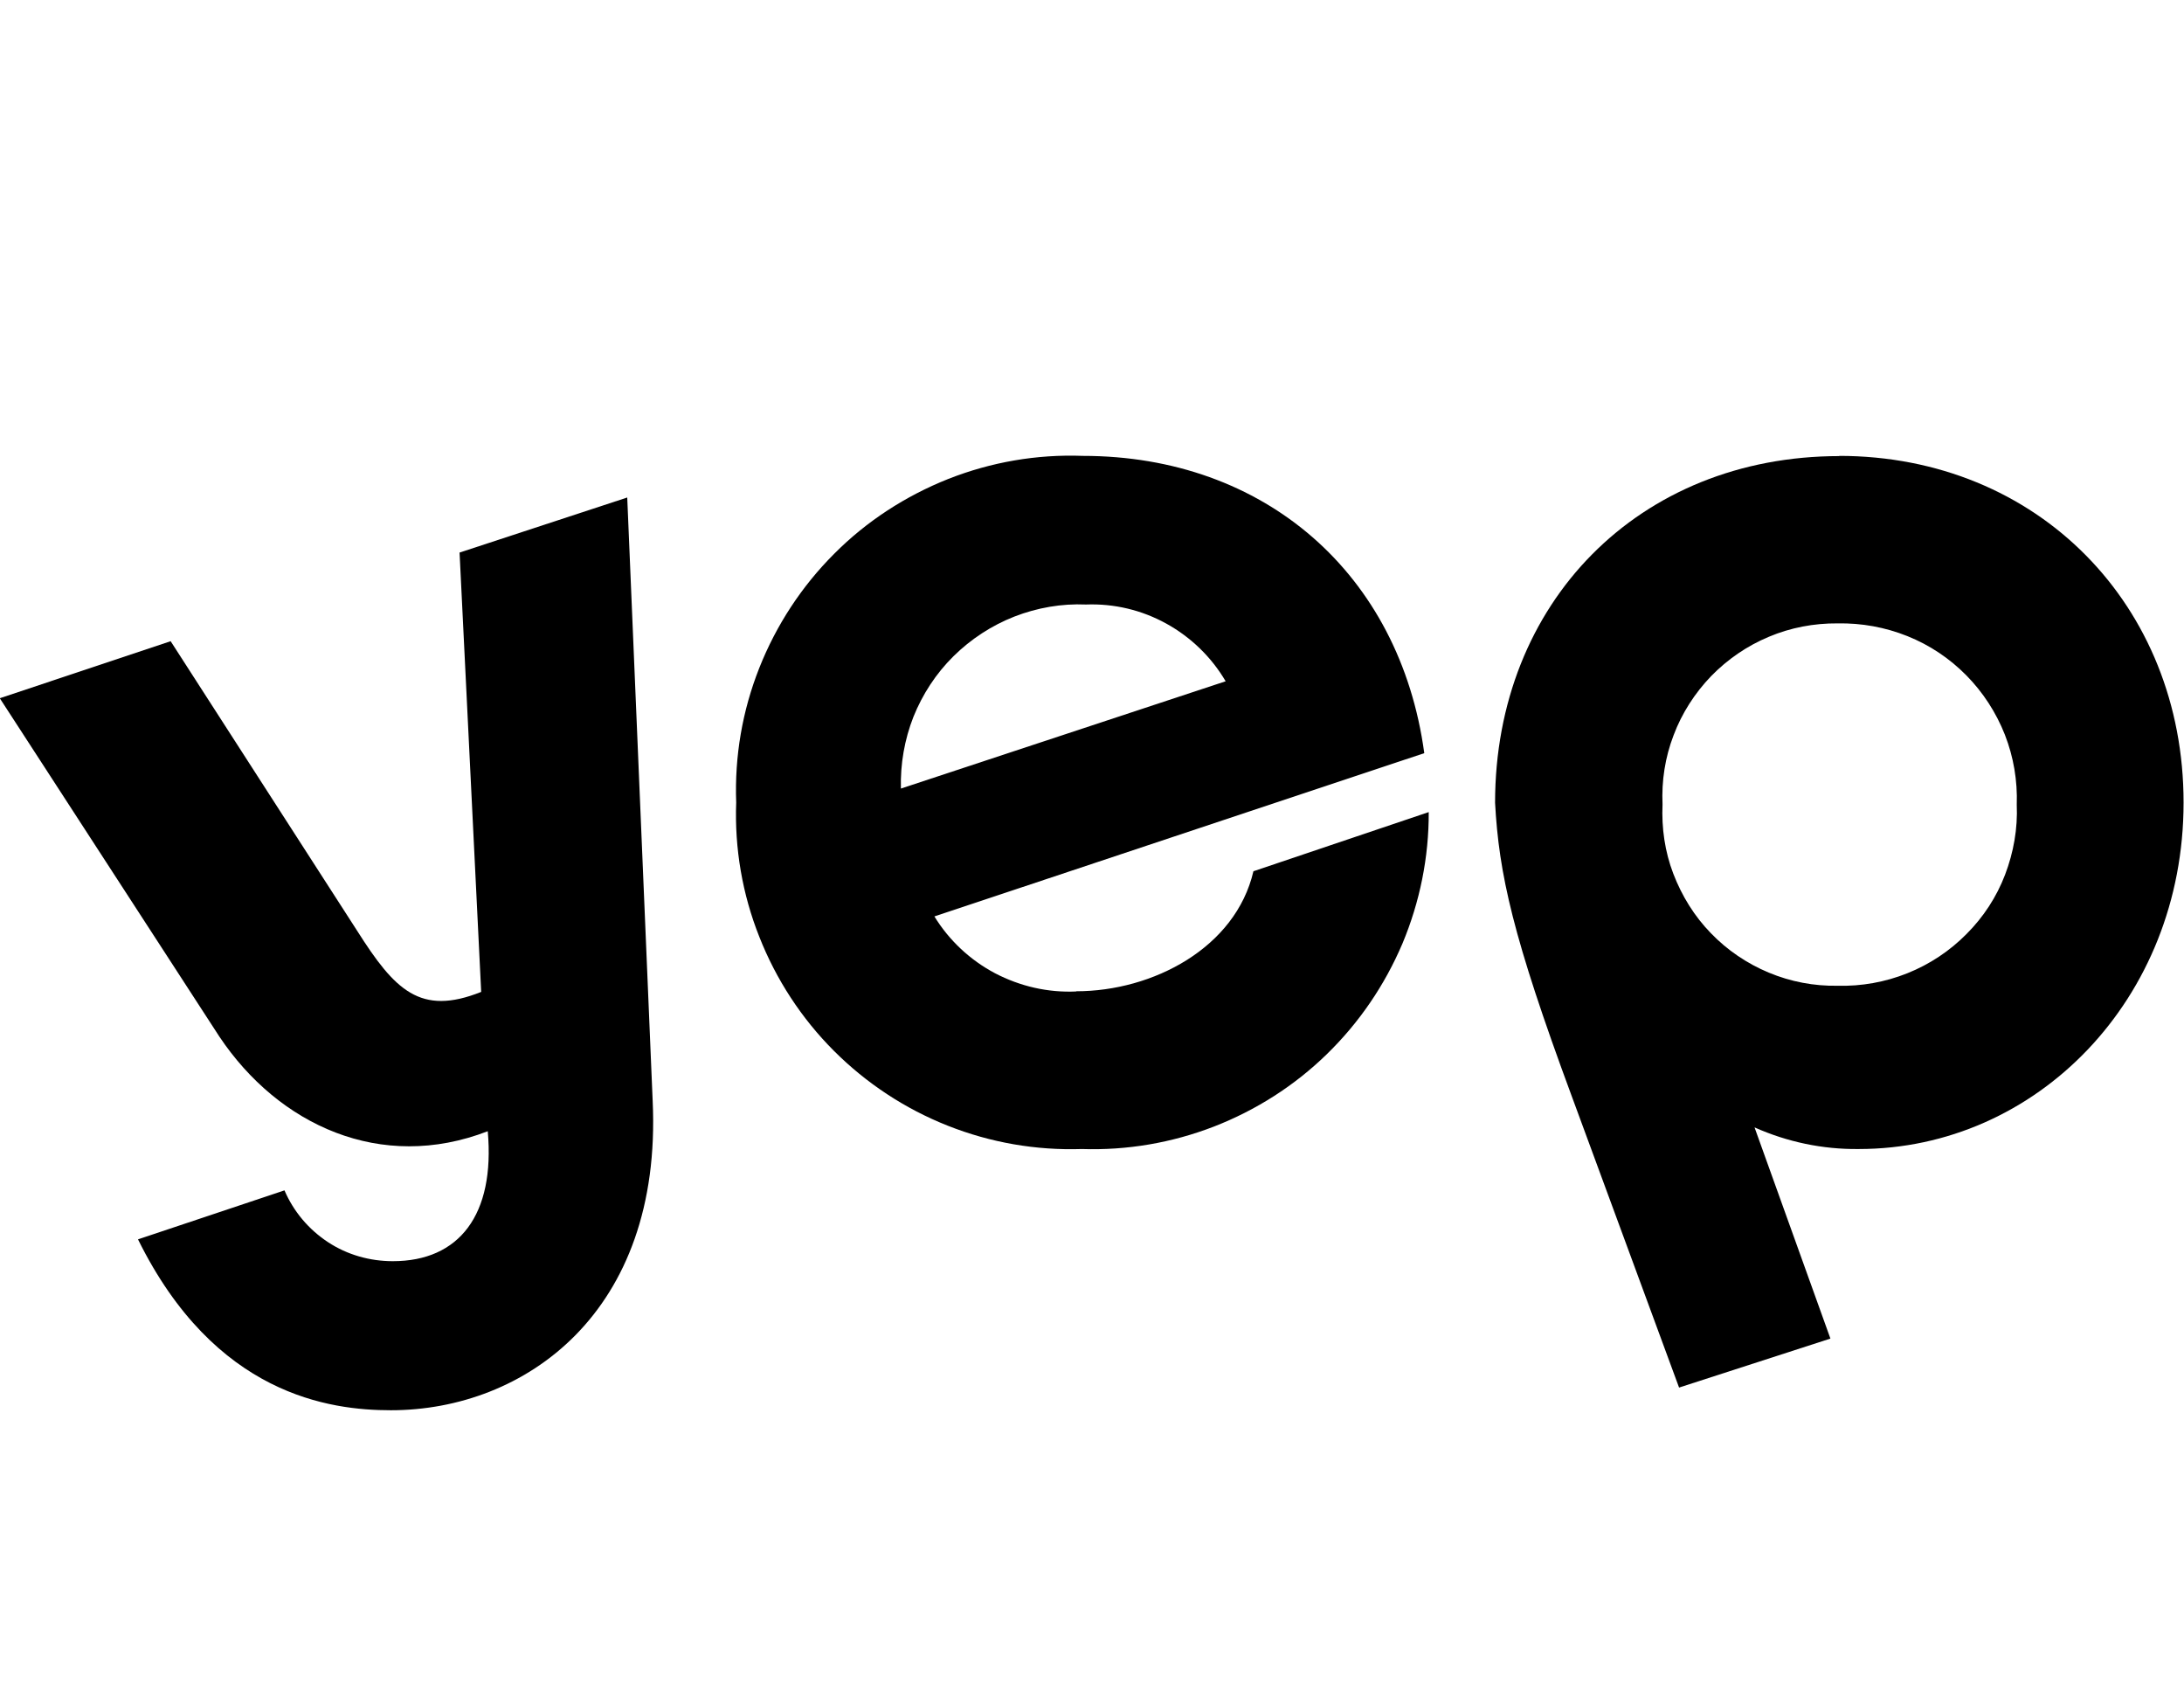
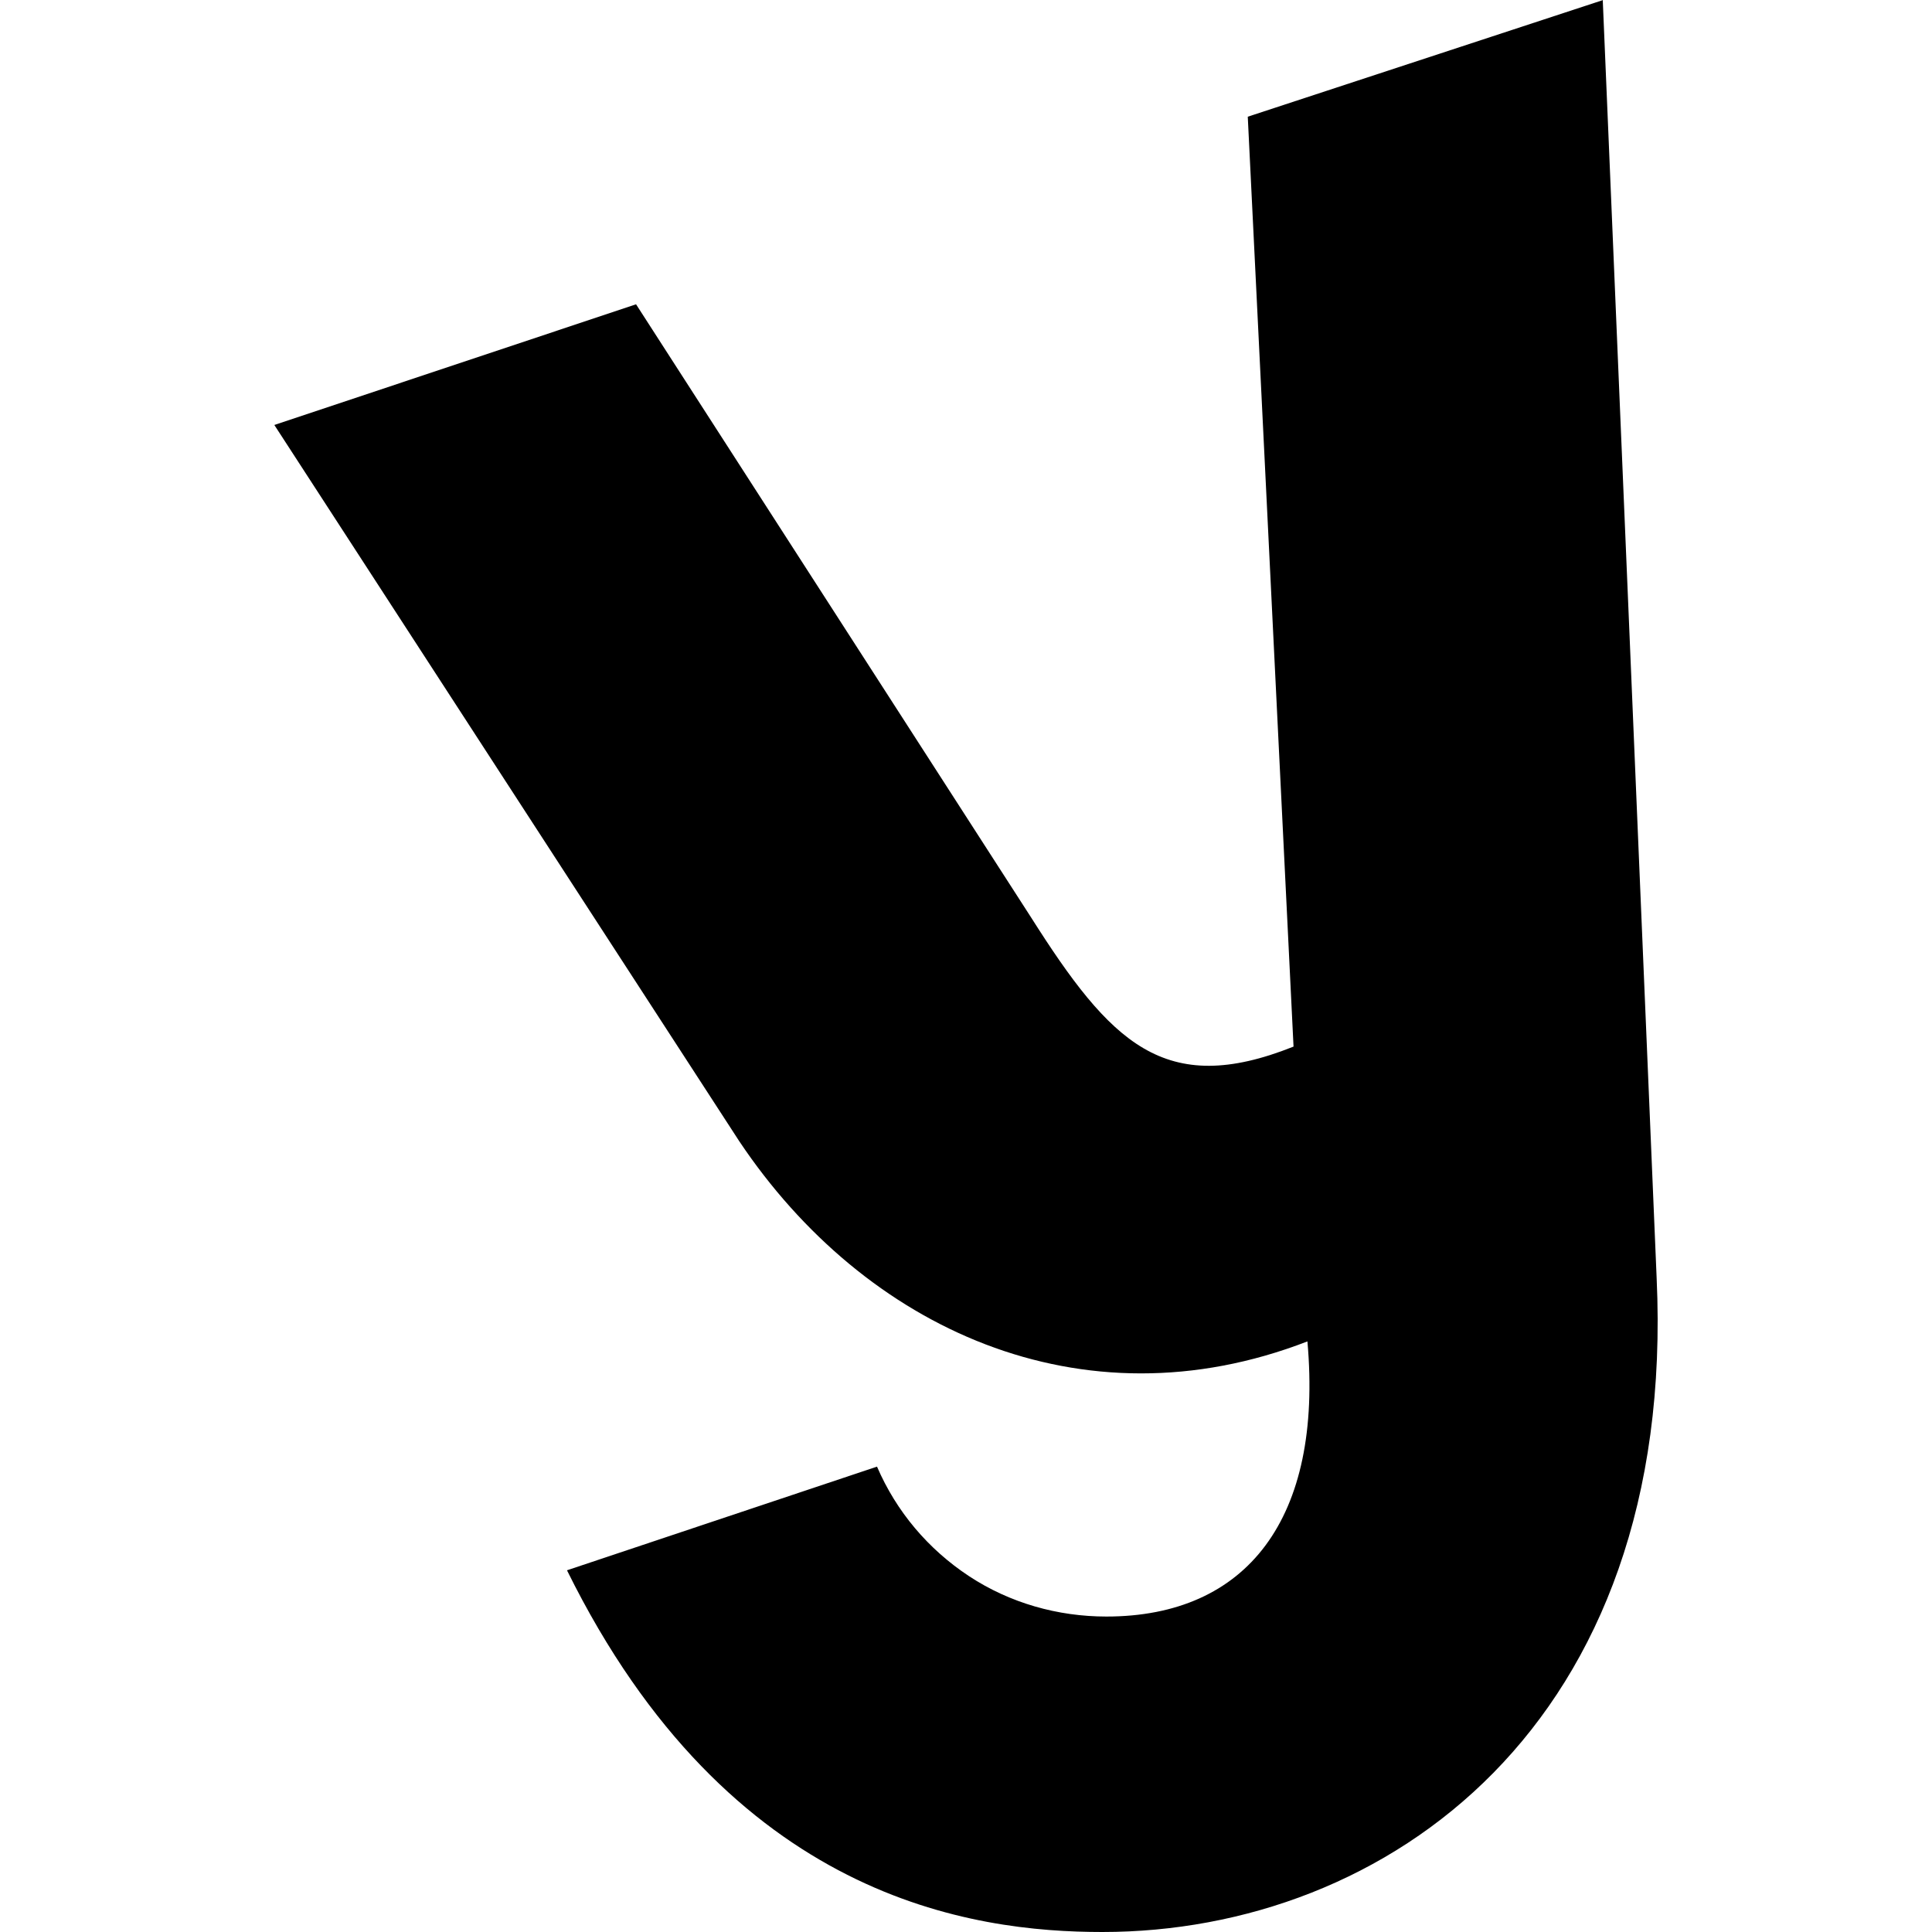
- <svg xmlns="http://www.w3.org/2000/svg" id="a" viewBox="0 0 103.03 80">
-   <path d="m86.78,21.51c-9.46,0-16.25,6.91-16.25,16.35.18,3.34.83,6.31,3.61,13.82l5.07,13.76,7.14-2.31-3.58-9.96c1.55.69,3.22,1.04,4.92,1.02,8.36,0,15.32-7.05,15.32-16.34s-6.87-16.35-16.26-16.35h.01Zm-.09,24.98c-1.11.02-2.22-.19-3.25-.62s-1.96-1.06-2.73-1.86c-.78-.8-1.37-1.76-1.77-2.8s-.56-2.16-.51-3.27c-.05-1.11.12-2.22.52-3.26.39-1.04,1-1.99,1.77-2.79.78-.8,1.7-1.43,2.73-1.86,1.02-.43,2.13-.64,3.24-.63,1.13-.02,2.24.18,3.29.6s1.99,1.05,2.78,1.85c.79.8,1.41,1.76,1.82,2.8.41,1.05.6,2.17.56,3.3.05,1.13-.15,2.25-.55,3.3s-1.02,2-1.82,2.8c-.79.8-1.74,1.43-2.79,1.85s-2.17.62-3.3.59h0v.02Z" style="stroke-width:0px;" />
-   <path d="m50.77,46.76c-1.33.06-2.64-.24-3.83-.86-1.17-.62-2.16-1.54-2.86-2.68l23.11-7.7c-1.15-8.45-7.52-14.02-16.11-14.02-2.17-.08-4.32.29-6.35,1.09-2.01.8-3.85,1.99-5.38,3.53-1.53,1.53-2.73,3.36-3.53,5.38s-1.17,4.17-1.09,6.35c-.08,2.16.29,4.32,1.09,6.33.79,2.01,1.99,3.85,3.52,5.38,1.53,1.53,3.35,2.73,5.37,3.53s4.16,1.17,6.33,1.1c2.13.07,4.24-.29,6.23-1.06,1.98-.77,3.79-1.92,5.32-3.41s2.73-3.25,3.57-5.22c.82-1.96,1.25-4.07,1.24-6.2l-8.27,2.79c-.84,3.61-4.74,5.66-8.36,5.66h-.01Zm.46-18.25c1.33-.05,2.63.26,3.79.9s2.13,1.58,2.8,2.72l-15.32,5.06c-.03-1.16.17-2.31.59-3.38.43-1.07,1.07-2.05,1.89-2.86.82-.81,1.8-1.45,2.87-1.87,1.08-.42,2.23-.62,3.38-.57h.01Z" style="stroke-width:0px;" />
-   <path d="m29.6,23.46l-7.92,2.6,1.02,20.72c-2.88,1.15-4.08-.09-5.85-2.88l-8.8-13.66-8.06,2.69,10.36,15.96c2.79,4.17,7.62,6.41,12.66,4.46.35,3.95-1.35,6.13-4.48,6.13-1.08,0-2.15-.3-3.06-.9s-1.62-1.44-2.05-2.44l-6.91,2.31c3.63,7.35,9.05,8.06,11.93,8.06,6.31,0,12.81-4.6,12.35-14.58,0,0-1.2-28.46-1.2-28.46Z" style="stroke-width:0px;" />
+ <svg xmlns="http://www.w3.org/2000/svg" id="a" viewBox="0 0 32 32" version="1.1" width="32" height="32">
+   <defs id="defs3" />
+   <path d="m 26.554,0 -5.887,1.933 0.758,15.402 c -2.141,0.855 -3.033,-0.067 -4.348,-2.141 L 10.535,5.04 4.544,7.039 12.245,18.903 c 2.074,3.1 5.664,4.765 9.41,3.315 0.26,2.936 -1.003,4.557 -3.33,4.557 -0.803,0 -1.598,-0.223 -2.275,-0.669 -0.676,-0.446 -1.204,-1.07 -1.524,-1.814 L 9.391,26.009 C 12.089,31.472 16.118,32 18.259,32 c 4.69,0 9.522,-3.419 9.18,-10.838 0,0 -0.892,-21.155 -0.892,-21.155 z" style="fill:#000000;stroke-width:0px" id="path3" />
</svg>
